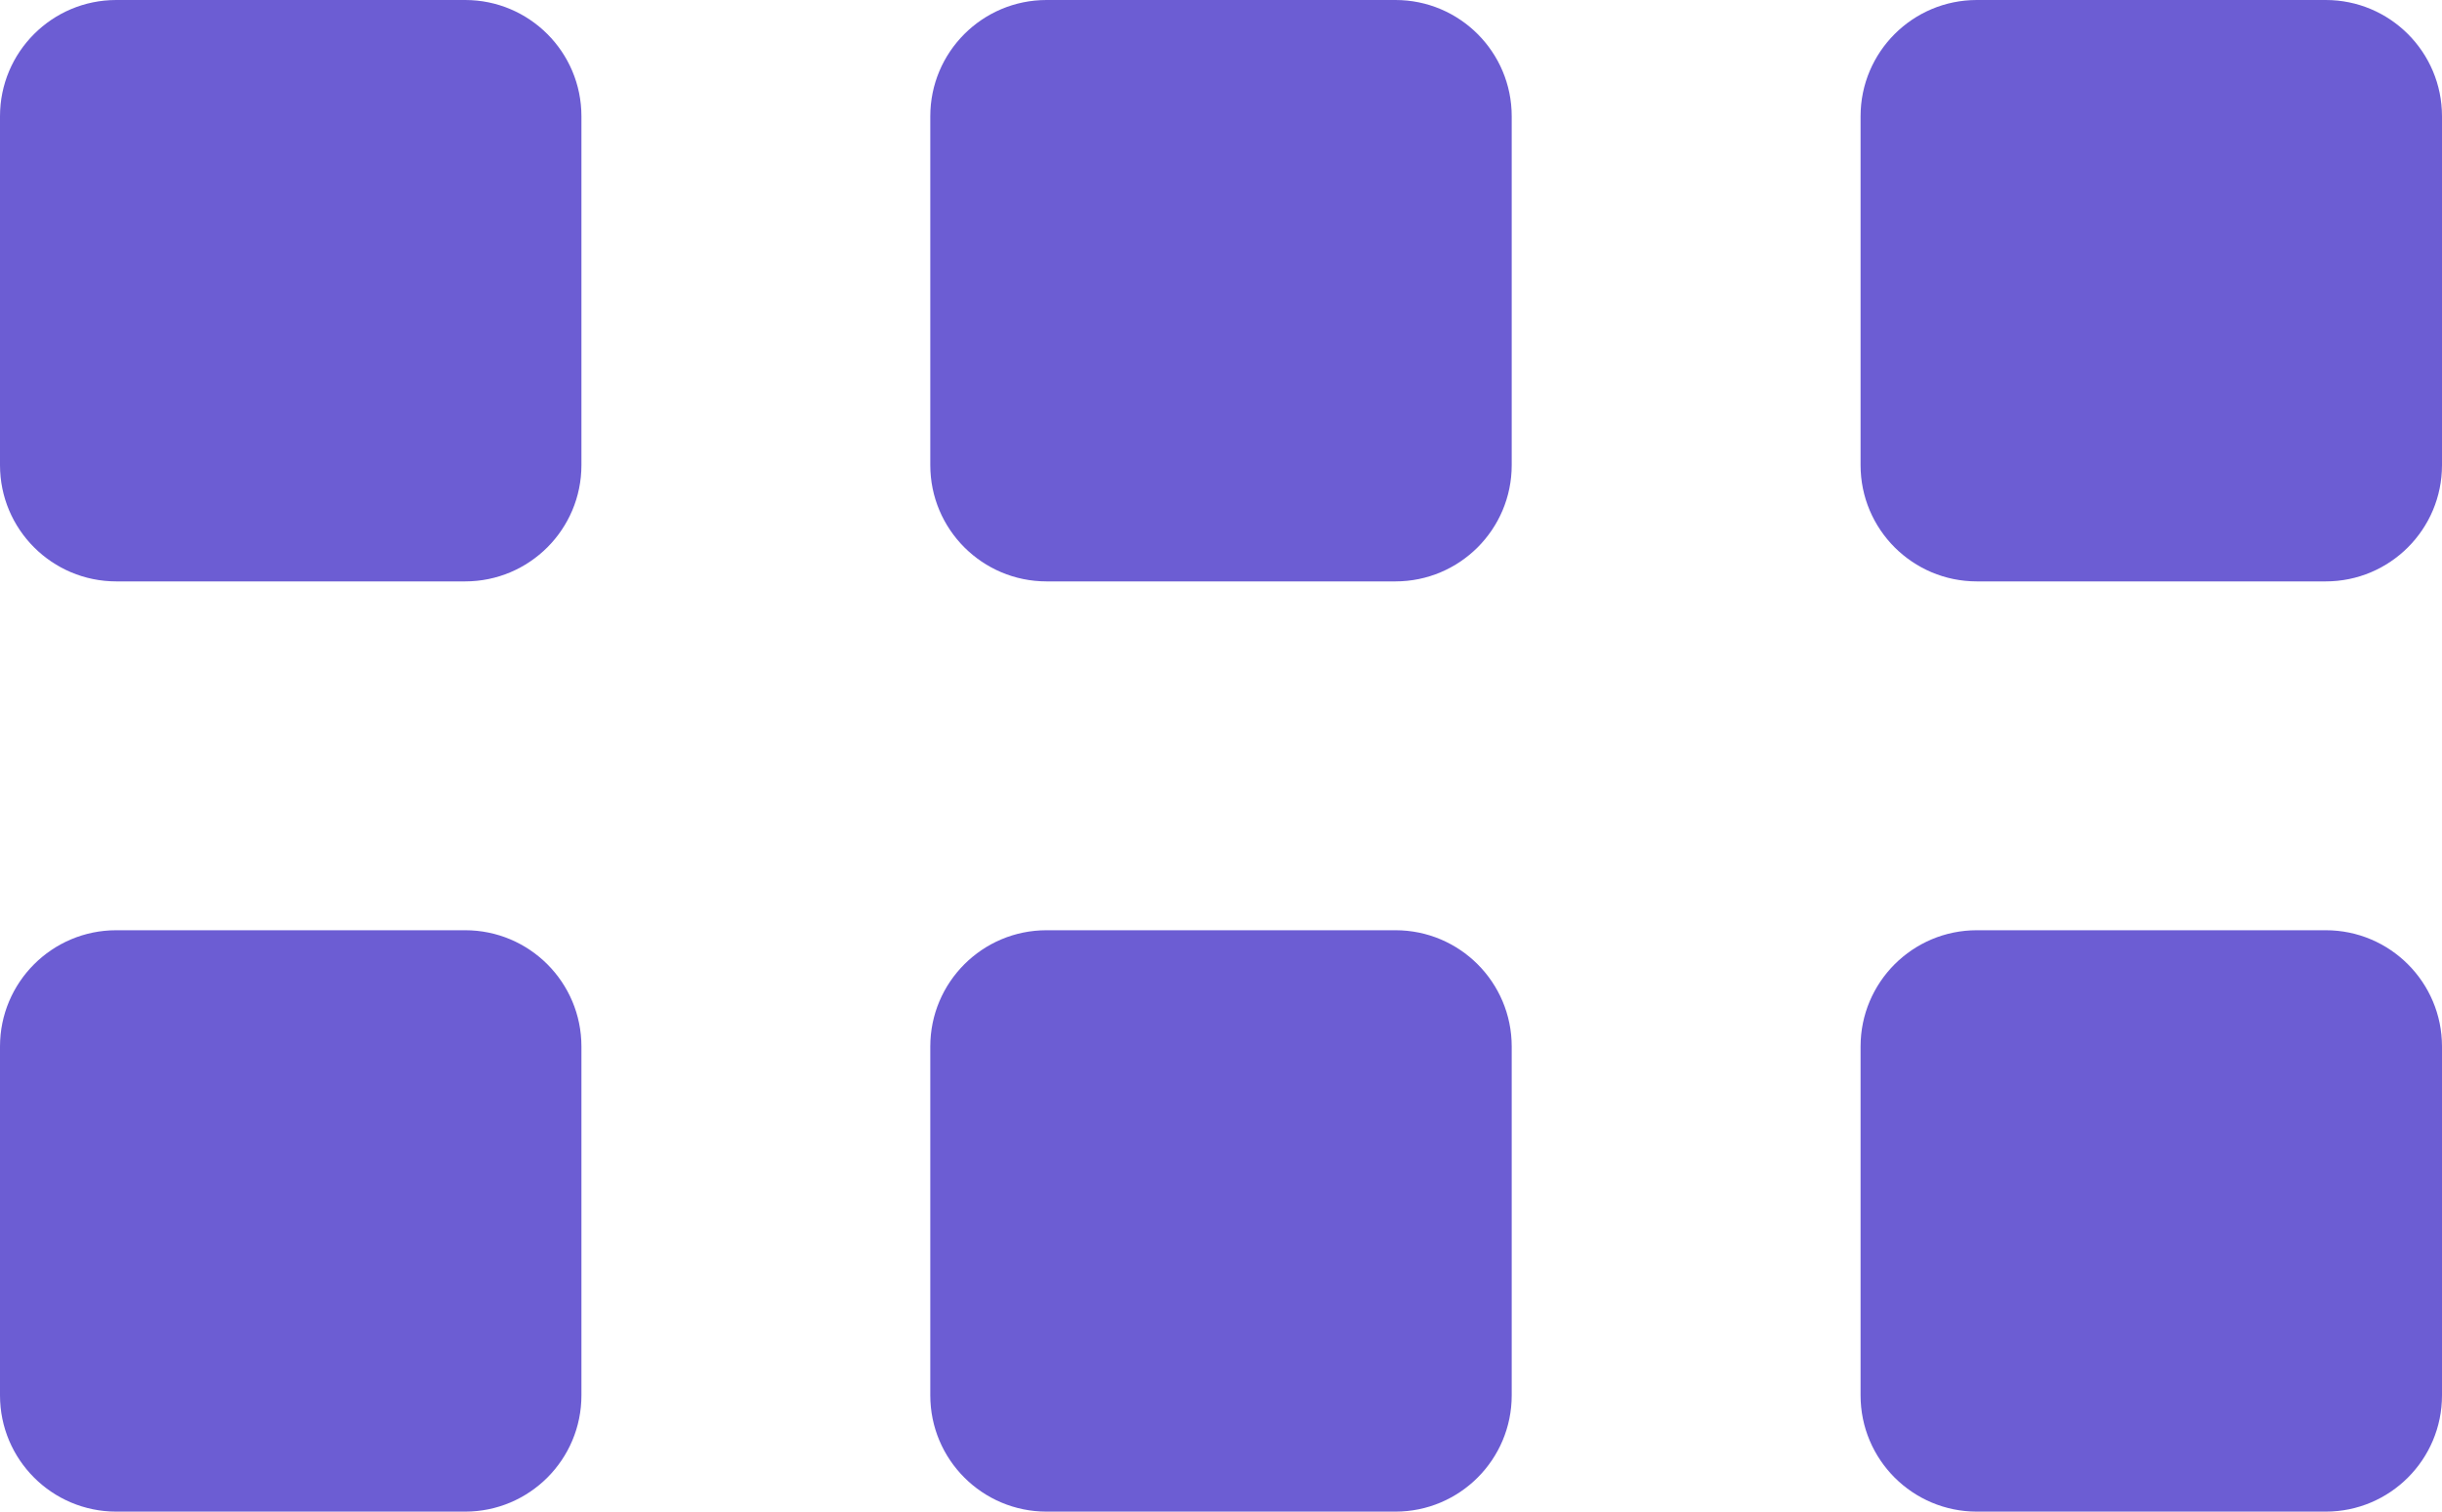
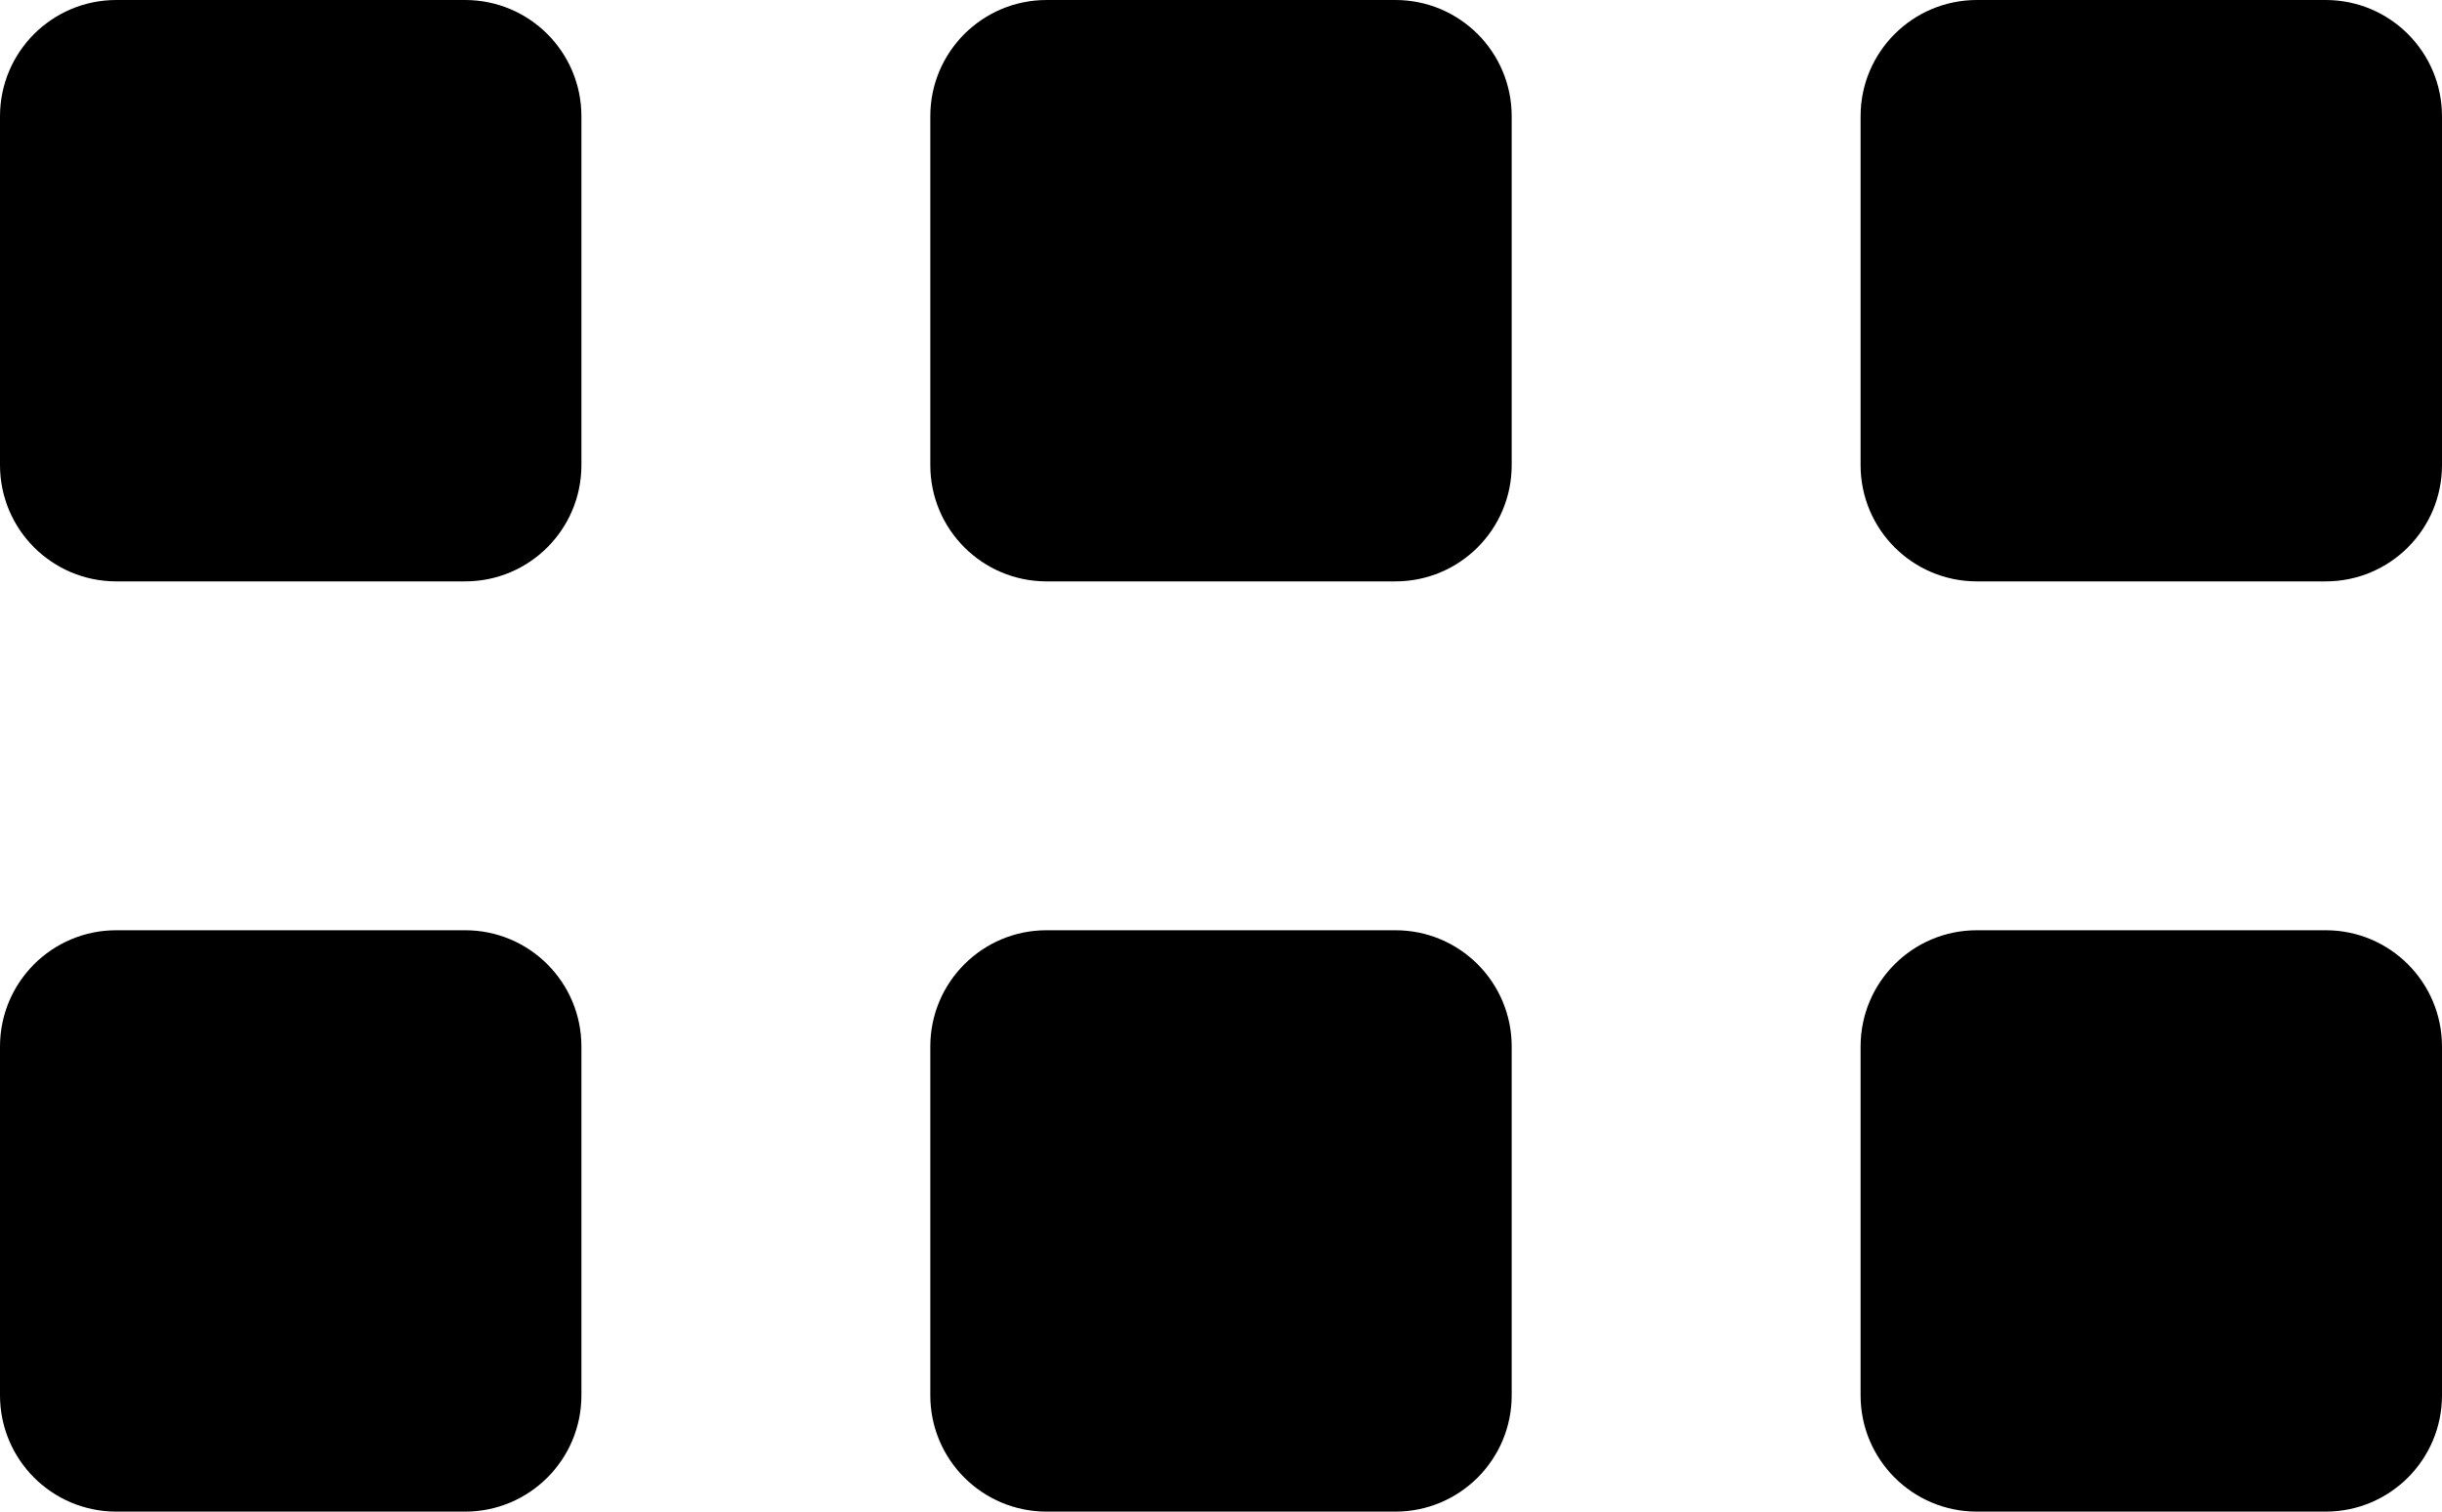
<svg xmlns="http://www.w3.org/2000/svg" width="21" height="13" viewBox="0 0 21 13" fill="none">
-   <rect x="16" y="8" width="5" height="5" rx="1" fill="#6C5DD3" />
-   <rect x="8" y="8" width="5" height="5" rx="1" fill="#6C5DD3" />
-   <rect y="8" width="5" height="5" rx="1" fill="#6C5DD3" />
-   <rect x="16" width="5" height="5" rx="1" fill="#6C5DD3" />
-   <rect x="8" width="5" height="5" rx="1" fill="#6C5DD3" />
-   <rect width="5" height="5" rx="1" fill="#6C5DD3" />
+   <rect x="16" y="8" width="5" height="5" rx="1" fill="currentColor" />
+   <rect x="8" y="8" width="5" height="5" rx="1" fill="currentColor" />
+   <rect y="8" width="5" height="5" rx="1" fill="currentColor" />
+   <rect x="16" width="5" height="5" rx="1" fill="currentColor" />
+   <rect x="8" width="5" height="5" rx="1" fill="currentColor" />
+   <rect width="5" height="5" rx="1" fill="currentColor" />
</svg>
